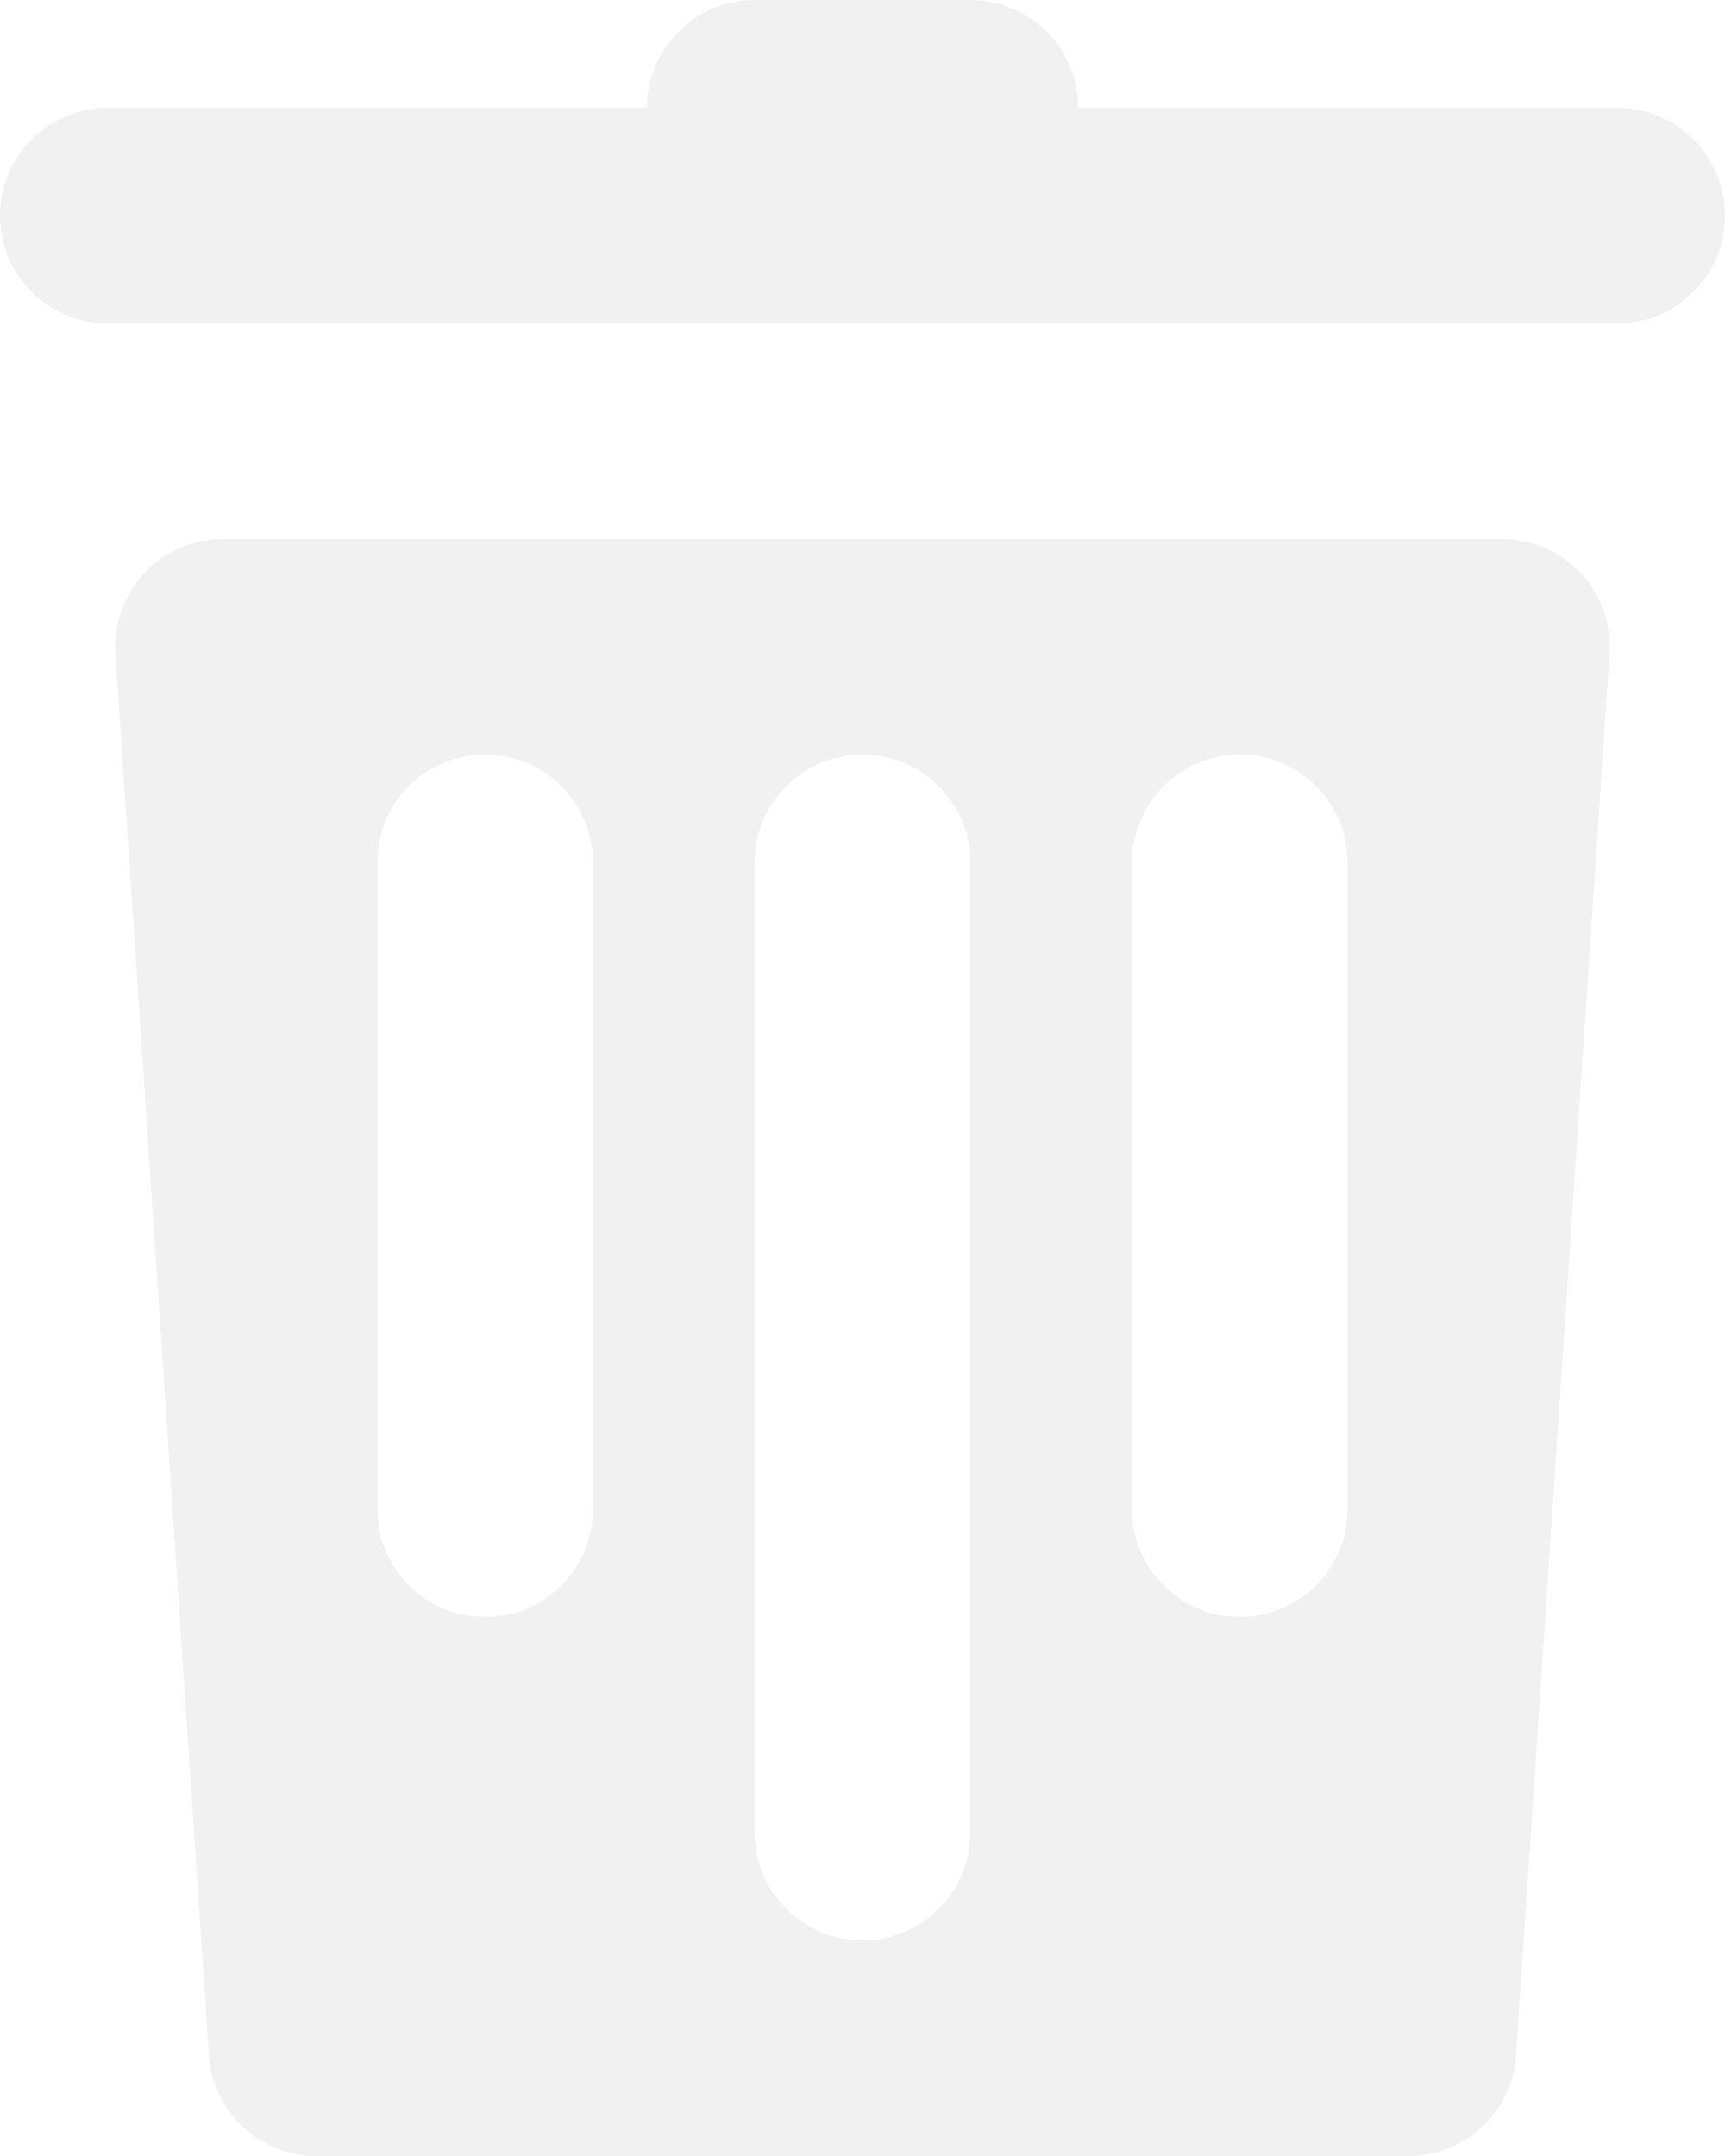
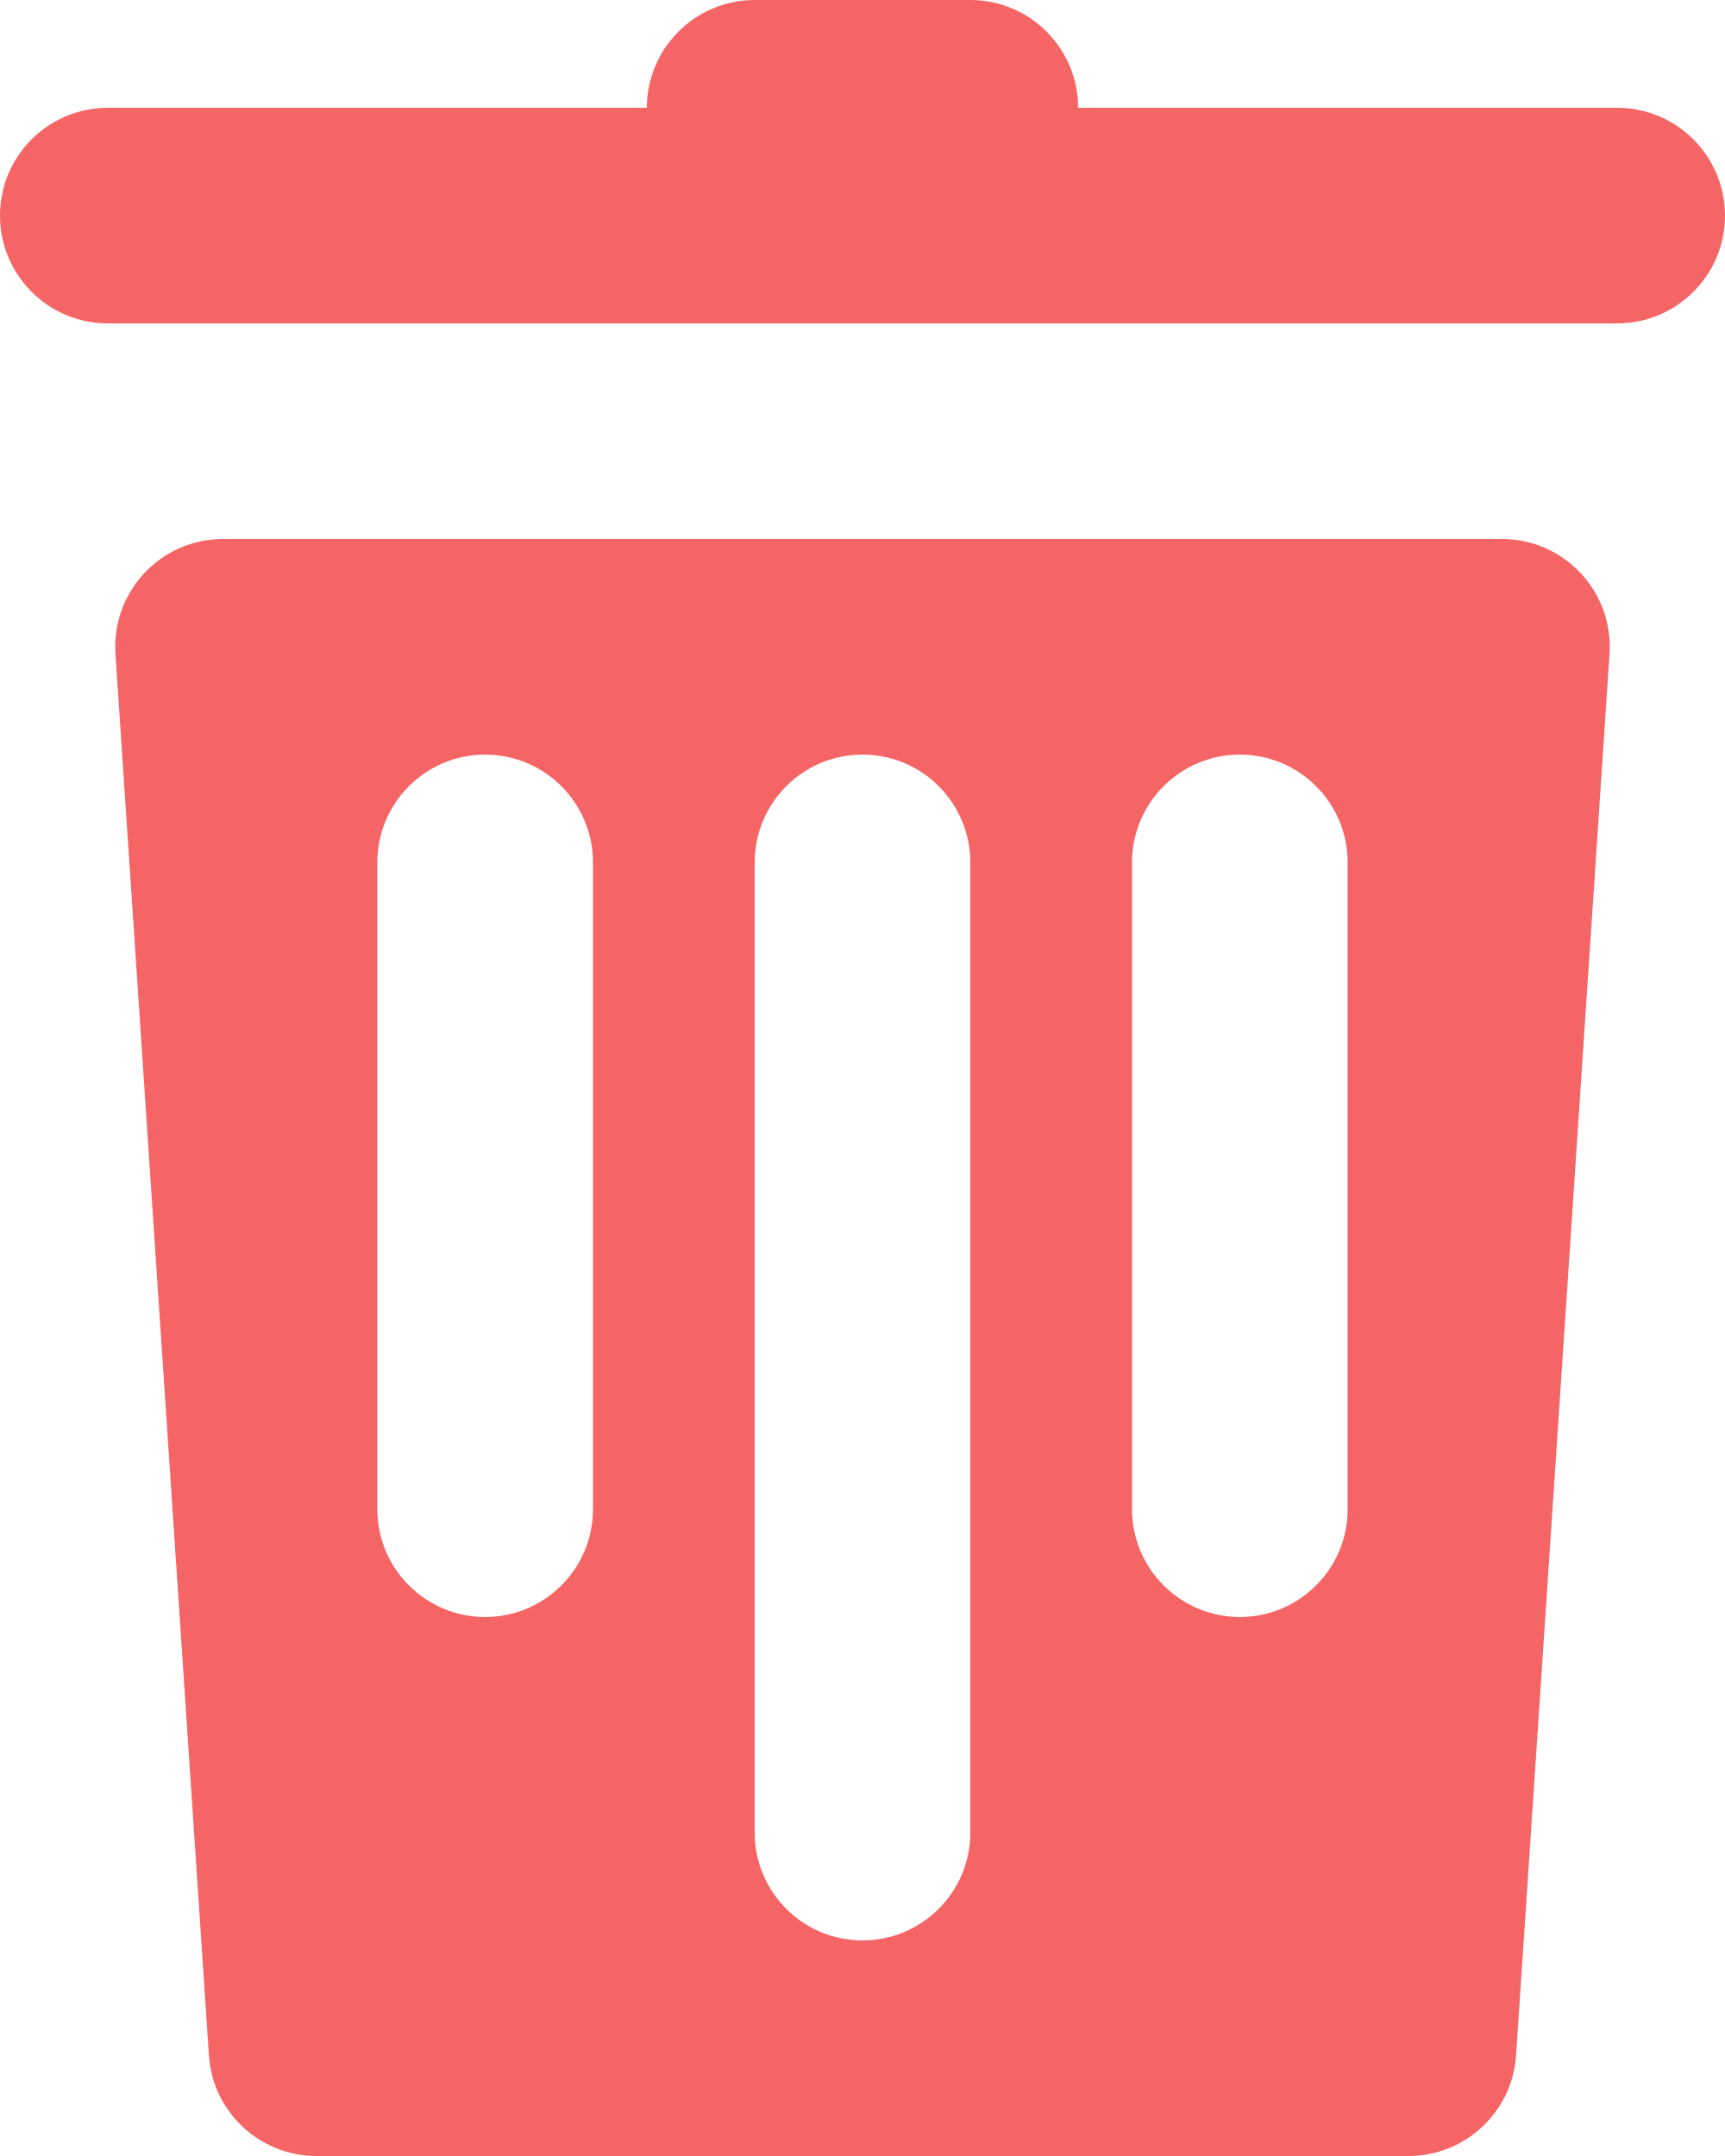
<svg xmlns="http://www.w3.org/2000/svg" width="16" height="20" viewBox="0 0 16 20" fill="none">
-   <path d="M7 0C6.448 0 6 0.448 6 1L1 1C0.448 1 0 1.448 0 2C0 2.552 0.448 3 1 3H15C15.552 3 16 2.552 16 2C16 1.448 15.552 1 15 1H10C10 0.448 9.552 0 9 0H7Z" fill="#F1F1F1" />
-   <path fill-rule="evenodd" clip-rule="evenodd" d="M2.069 5C1.49 5 1.033 5.489 1.071 6.067L1.938 19.067C1.973 19.592 2.409 20 2.936 20H13.064C13.591 20 14.027 19.592 14.062 19.067L14.929 6.067C14.967 5.489 14.51 5 13.931 5H2.069ZM9 8C9 7.448 8.552 7 8 7C7.448 7 7 7.448 7 8L7 17C7 17.552 7.448 18 8 18C8.552 18 9 17.552 9 17V8ZM11.5 7C12.052 7 12.5 7.448 12.5 8V14C12.5 14.552 12.052 15 11.5 15C10.948 15 10.5 14.552 10.5 14V8C10.5 7.448 10.948 7 11.5 7ZM5.5 8C5.5 7.448 5.052 7 4.5 7C3.948 7 3.5 7.448 3.5 8L3.5 14C3.5 14.552 3.948 15 4.5 15C5.052 15 5.5 14.552 5.5 14V8Z" fill="#F1F1F1" />
+   <path d="M7 0C6.448 0 6 0.448 6 1H1C0.448 1 0 1.448 0 2C0 2.552 0.448 3 1 3H15C15.552 3 16 2.552 16 2C16 1.448 15.552 1 15 1H10C10 0.448 9.552 0 9 0H7Z" fill="#F56565" />
+   <path fill-rule="evenodd" clip-rule="evenodd" d="M2.069 5C1.49 5 1.033 5.489 1.071 6.067L1.938 19.067C1.973 19.592 2.409 20 2.936 20H13.064C13.591 20 14.027 19.592 14.062 19.067L14.929 6.067C14.967 5.489 14.51 5 13.931 5H2.069ZM9 8C9 7.448 8.552 7 8 7C7.448 7 7 7.448 7 8V17C7 17.552 7.448 18 8 18C8.552 18 9 17.552 9 17V8ZM11.5 7C12.052 7 12.5 7.448 12.5 8V14C12.5 14.552 12.052 15 11.5 15C10.948 15 10.5 14.552 10.5 14V8C10.5 7.448 10.948 7 11.5 7ZM5.5 8C5.5 7.448 5.052 7 4.5 7C3.948 7 3.5 7.448 3.5 8V14C3.5 14.552 3.948 15 4.5 15C5.052 15 5.5 14.552 5.5 14V8Z" fill="#F56565" />
</svg>
